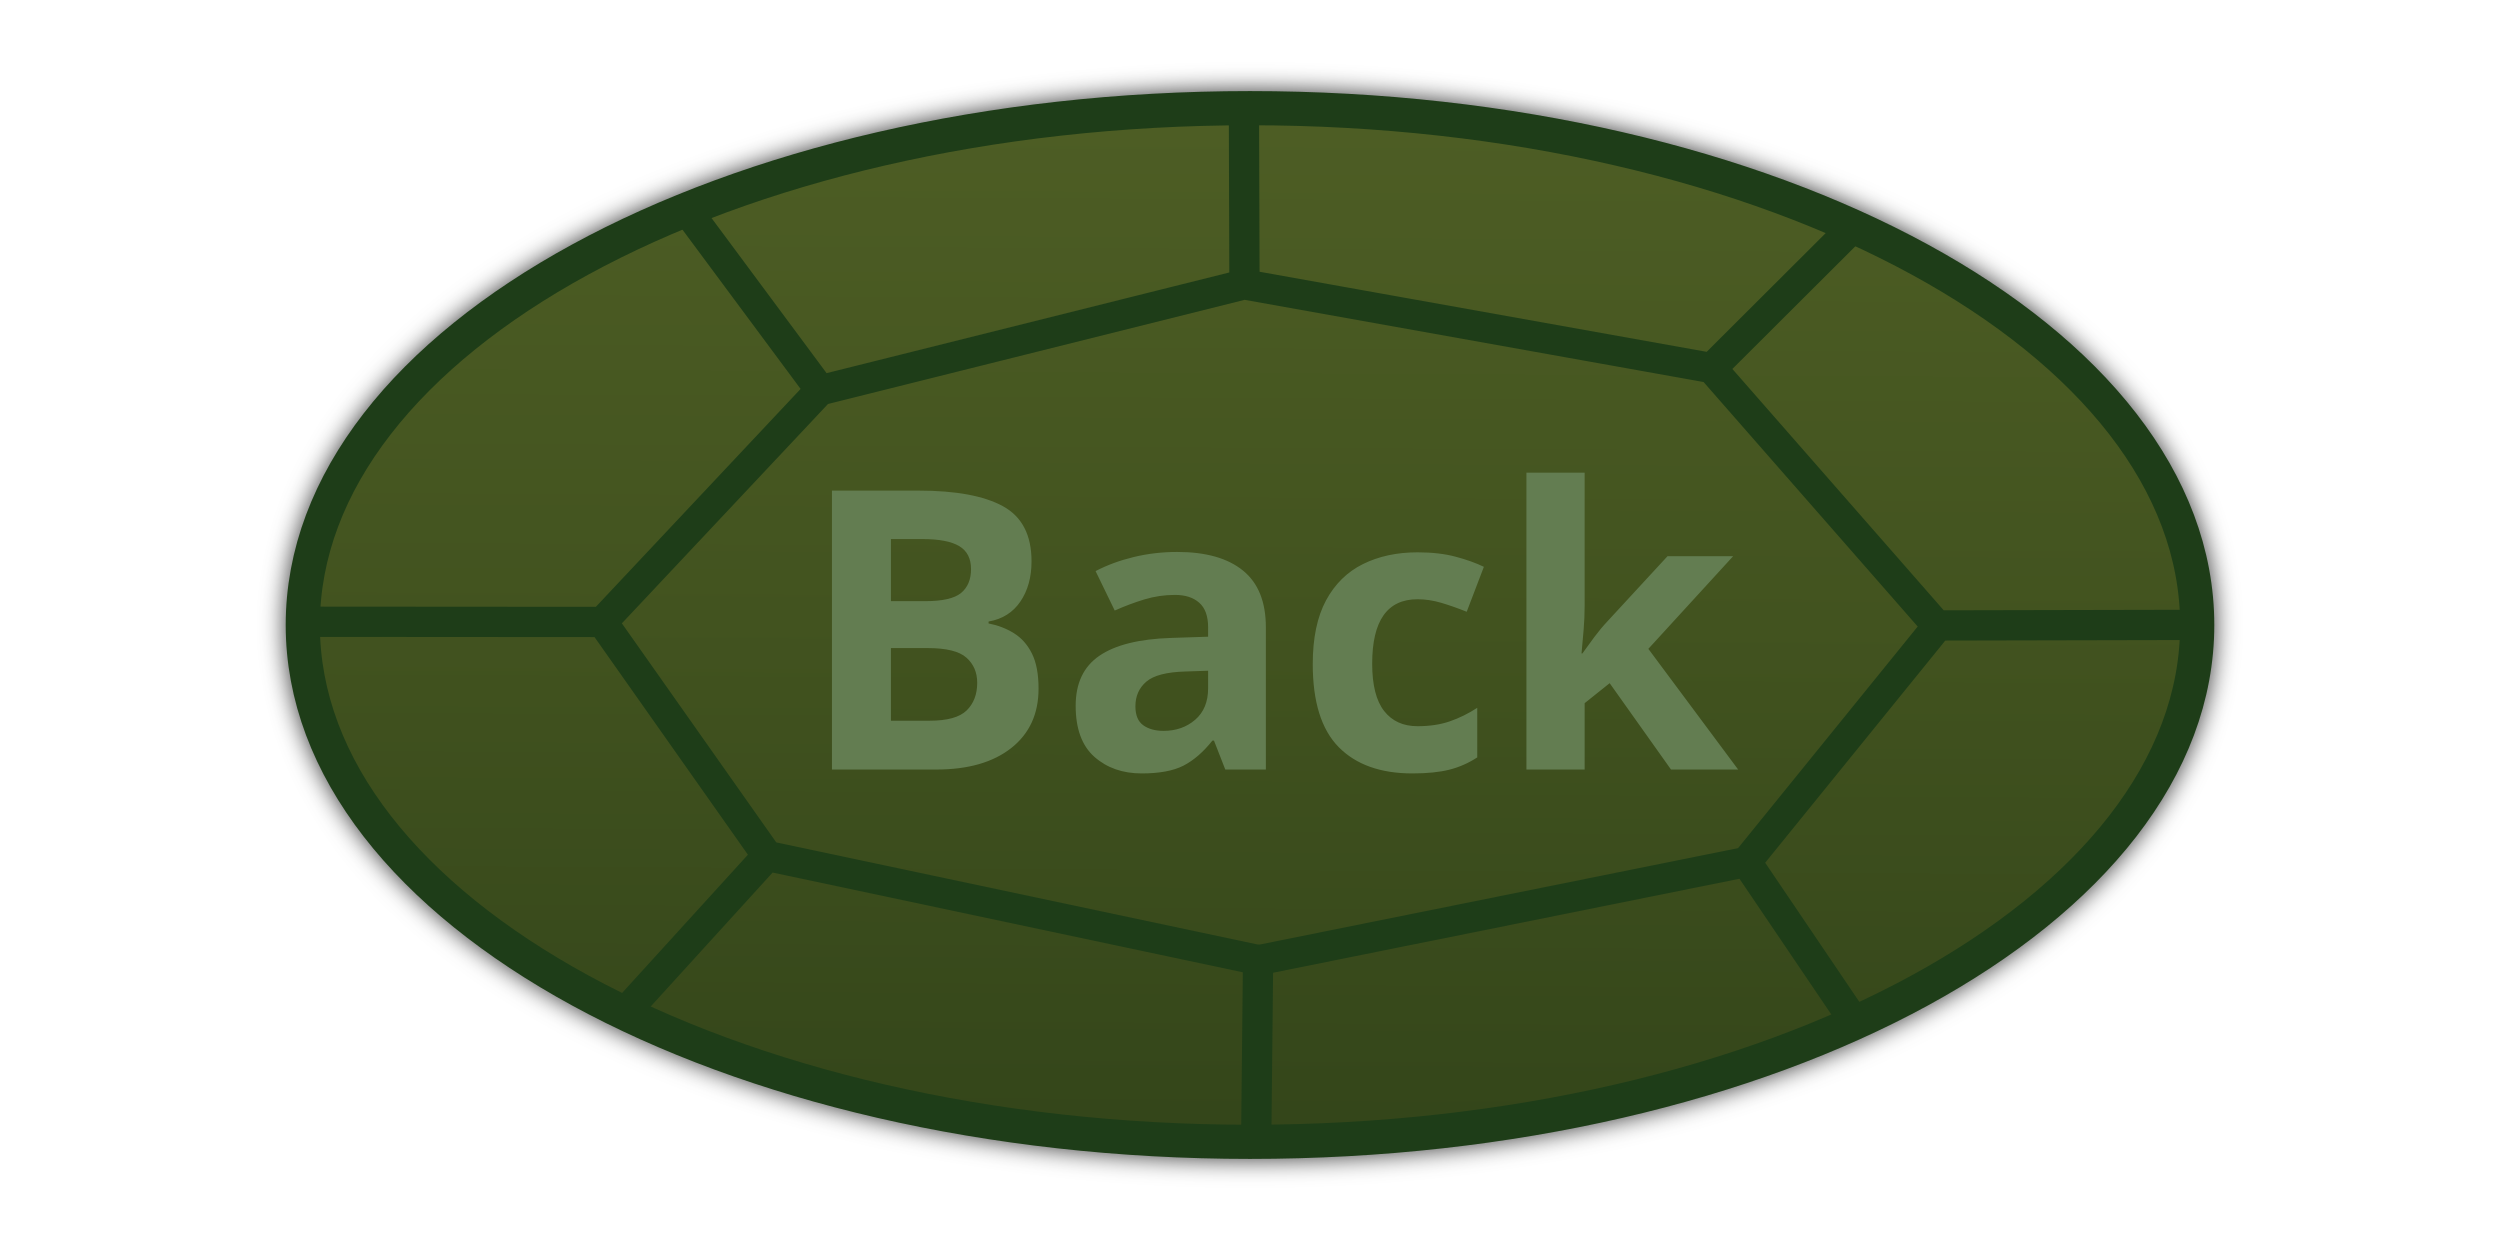
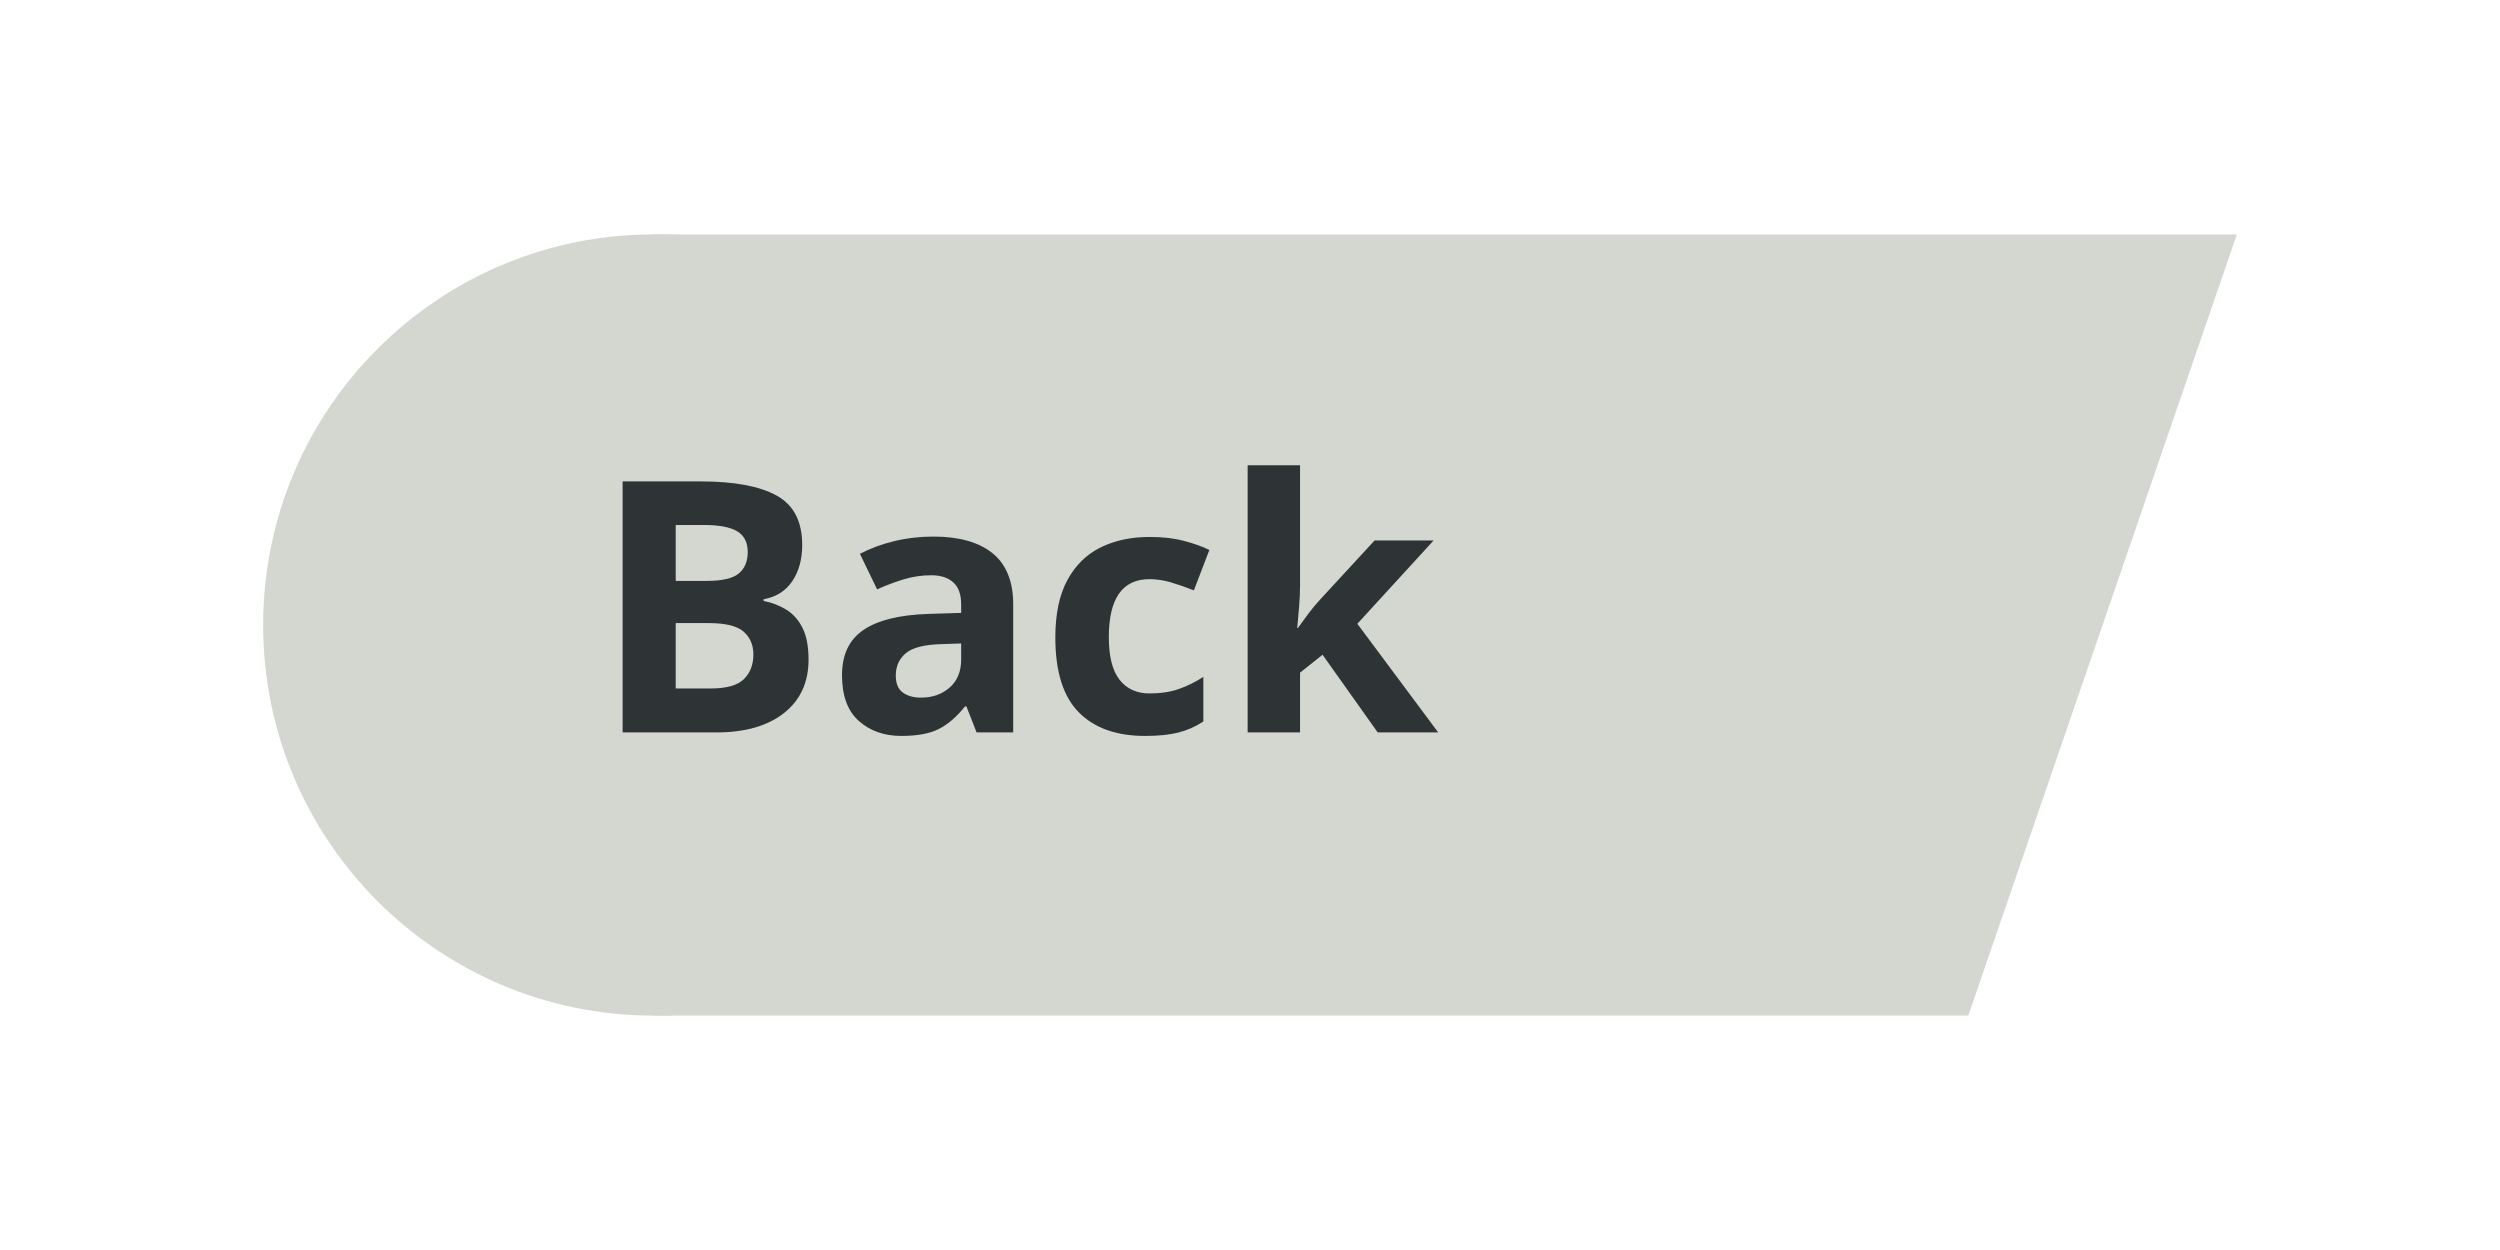
- <svg xmlns="http://www.w3.org/2000/svg" xmlns:xlink="http://www.w3.org/1999/xlink" version="1.1" width="512" height="256" id="svg4633">
-   <defs id="defs4635">
-     <linearGradient id="linearGradient7131">
-       <stop id="stop7133" style="stop-color:#34461a;stop-opacity:1" offset="0" />
-       <stop id="stop7160" style="stop-color:#42531f;stop-opacity:1" offset="0.5" />
-       <stop id="stop7135" style="stop-color:#4d5d24;stop-opacity:1" offset="1" />
-     </linearGradient>
-     <linearGradient x1="248.796" y1="235.094" x2="249.796" y2="31.522" id="linearGradient7137" xlink:href="#linearGradient7131" gradientUnits="userSpaceOnUse" />
-     <filter x="-0.25" y="-0.25" width="1.5" height="1.5" color-interpolation-filters="sRGB" id="filter2989">
-       <feGaussianBlur result="blur" stdDeviation="3.5" in="SourceAlpha" id="feGaussianBlur2991" />
-       <feColorMatrix values="1 0 0 0 0 0 1 0 0 0 0 0 1 0 0 0 0 0 0.8 0 " type="matrix" result="bluralpha" id="feColorMatrix2993" />
-       <feOffset result="offsetBlur" dy="0" dx="0" in="bluralpha" id="feOffset2995" />
-       <feMerge id="feMerge2997">
-         <feMergeNode in="offsetBlur" id="feMergeNode2999" />
-         <feMergeNode in="SourceGraphic" id="feMergeNode3001" />
-       </feMerge>
-     </filter>
-     <linearGradient xlink:href="#linearGradient7131" id="linearGradient3003" gradientUnits="userSpaceOnUse" x1="248.796" y1="235.094" x2="249.796" y2="31.522" gradientTransform="translate(5.142853,-5.999998)" />
-     <filter id="filter3818" width="1.5" height="1.5" x="-0.25" y="-0.25" color-interpolation-filters="sRGB">
-       <feGaussianBlur id="feGaussianBlur3820" in="SourceAlpha" stdDeviation="2.5" result="blur" />
-       <feColorMatrix id="feColorMatrix3822" result="bluralpha" type="matrix" values="1 0 0 0 0 0 1 0 0 0 0 0 1 0 0 0 0 0 0.8 0 " />
-       <feOffset id="feOffset3824" in="bluralpha" dx="0" dy="0" result="offsetBlur" />
-       <feMerge id="feMerge3826">
-         <feMergeNode id="feMergeNode3828" in="offsetBlur" />
-         <feMergeNode id="feMergeNode3830" in="SourceGraphic" />
-       </feMerge>
-     </filter>
-   </defs>
-   <path style="fill:url(#linearGradient3003);fill-opacity:1;stroke:#1e3d18;stroke-width:7;stroke-linecap:round;stroke-linejoin:round;stroke-miterlimit:4;stroke-opacity:1;stroke-dasharray:none;stroke-dashoffset:0;filter:url(#filter3818)" id="path5187" d="m 449.987,128 a 193.987,105.845 0 0 1 -387.975,0 193.987,105.845 0 1 1 387.975,0 z" />
-   <path style="fill:none;stroke:#1e3d18;stroke-width:6.2;stroke-linecap:round;stroke-linejoin:miter;stroke-miterlimit:4;stroke-opacity:1;stroke-dasharray:none" id="path7139" d="m 123.368,127.38 44.571,-47.429 86.857,-21.714 95.714,17.143 46.286,52.857 -39.143,48.286 -99.875,20.125 -100.634,-21.348 z m 33.804,47.875 -27.443,30.151 m -6.218,-78.026 -58.457,-0.042 M 167.939,79.808 142.176,45.079 m 112.692,13.157 -0.101,-33.041 m 95.744,50.255 27.406,-27.335 m 18.594,79.978 50.896,-0.113 m -89.753,48.542 20.786,30.714 m -120.786,-10.714 -0.353,34.187" />
-   <text style="font-size:80px;font-style:normal;font-variant:normal;font-weight:bold;font-stretch:normal;line-height:125%;letter-spacing:0px;word-spacing:0px;fill:#637d51;fill-opacity:1;stroke:none;font-family:'M+ 1c';-inkscape-font-specification:'M+ 1c Bold'" xml:space="preserve" id="text2996" y="157.6" x="163.18">
-     <tspan id="tspan2998" y="157.6" x="163.18" style="fill:#637d51;fill-opacity:1">Back</tspan>
-   </text>
+ <svg xmlns="http://www.w3.org/2000/svg" width="512" height="256" id="svg2" version="1.1">
+   <defs id="defs4" />
+   <g id="layer1">
+     <path style="fill:#d3d7cf;fill-opacity:1;stroke:none" id="path2985" d="m 181.429,145.286 a 52.857,50 0 1 1 -105.714,0 52.857,50 0 1 1 105.714,0 z" transform="matrix(1.513513,0,0,1.6,-60.70245,-104.4571)" />
+     <path style="fill:#d3d7cf;fill-opacity:1;stroke:none" d="m 133.892,48 324.216,0 -55,160 -269.216,0 z" id="rect2987" />
+     <text xml:space="preserve" style="font-size:72px;font-style:normal;font-variant:normal;font-weight:bold;font-stretch:normal;text-align:center;line-height:125%;letter-spacing:0px;word-spacing:0px;writing-mode:lr-tb;text-anchor:middle;fill:#2e3436;fill-opacity:1;stroke:none;font-family:'M+ 1c';-inkscape-font-specification:'M+ 1c Bold'" x="254.587" y="150" id="text3758">
+       <tspan id="tspan3760" x="254.587" y="150">Back</tspan>
+     </text>
+   </g>
</svg>
